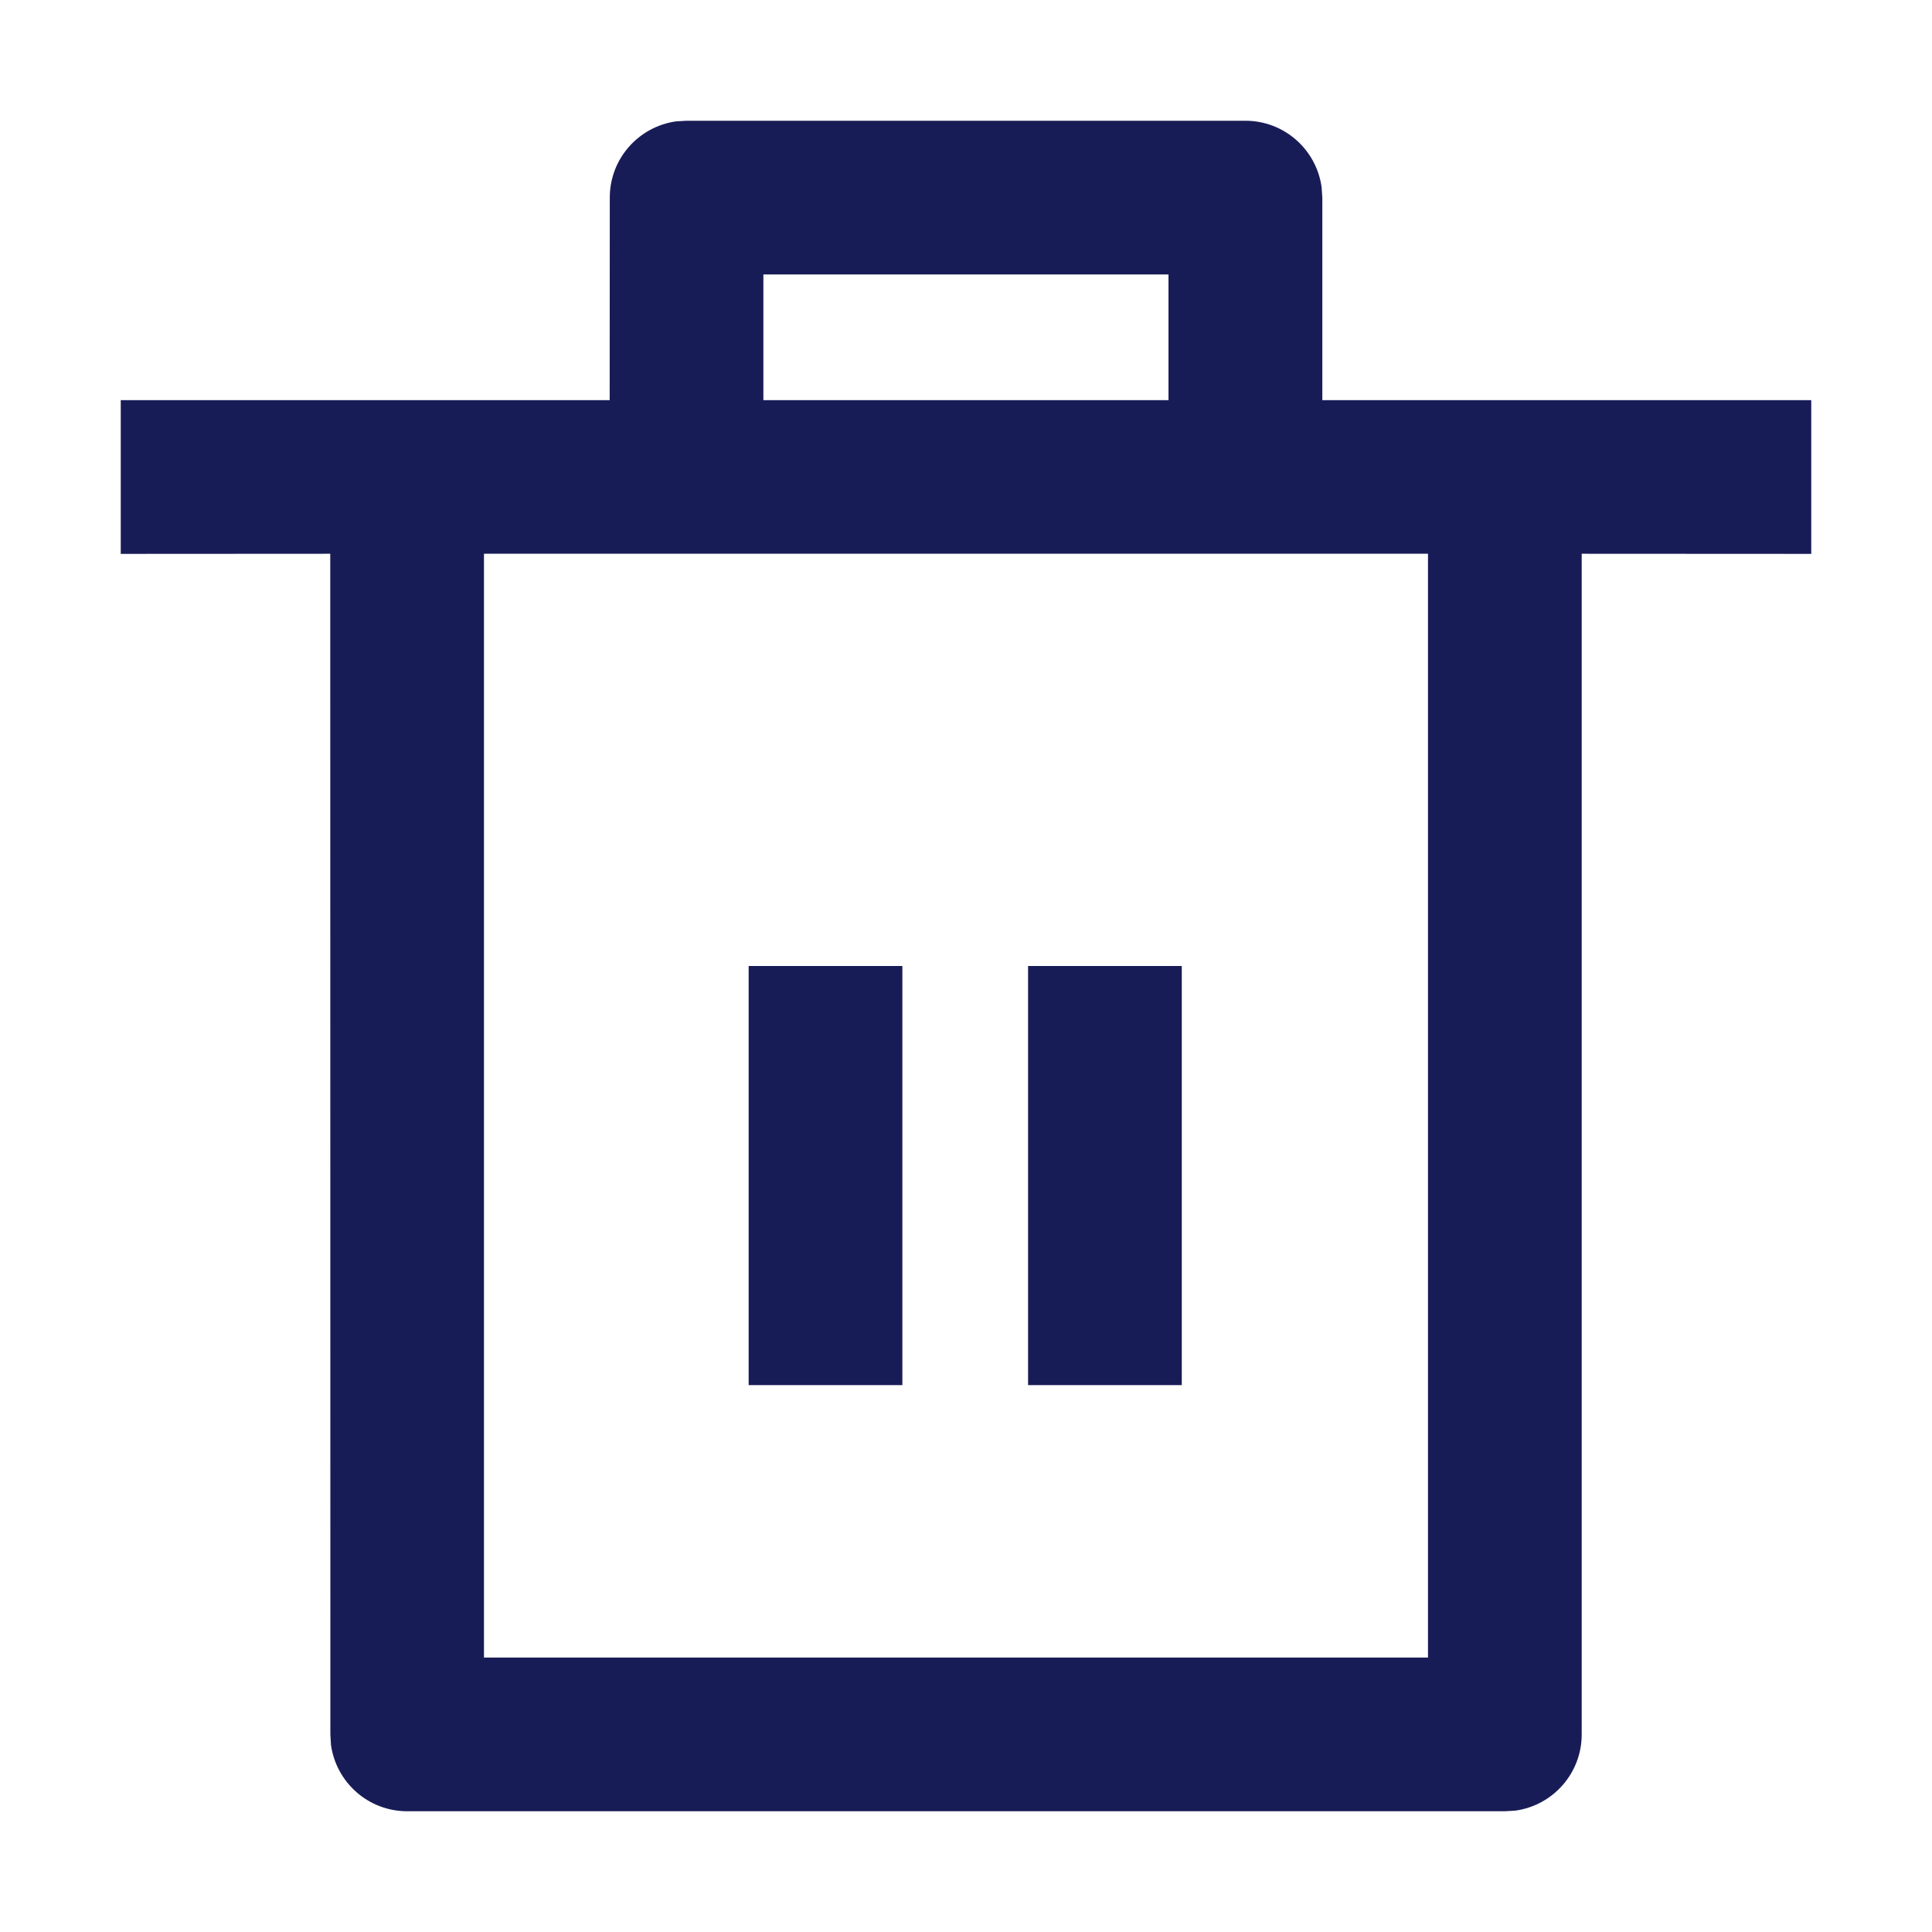
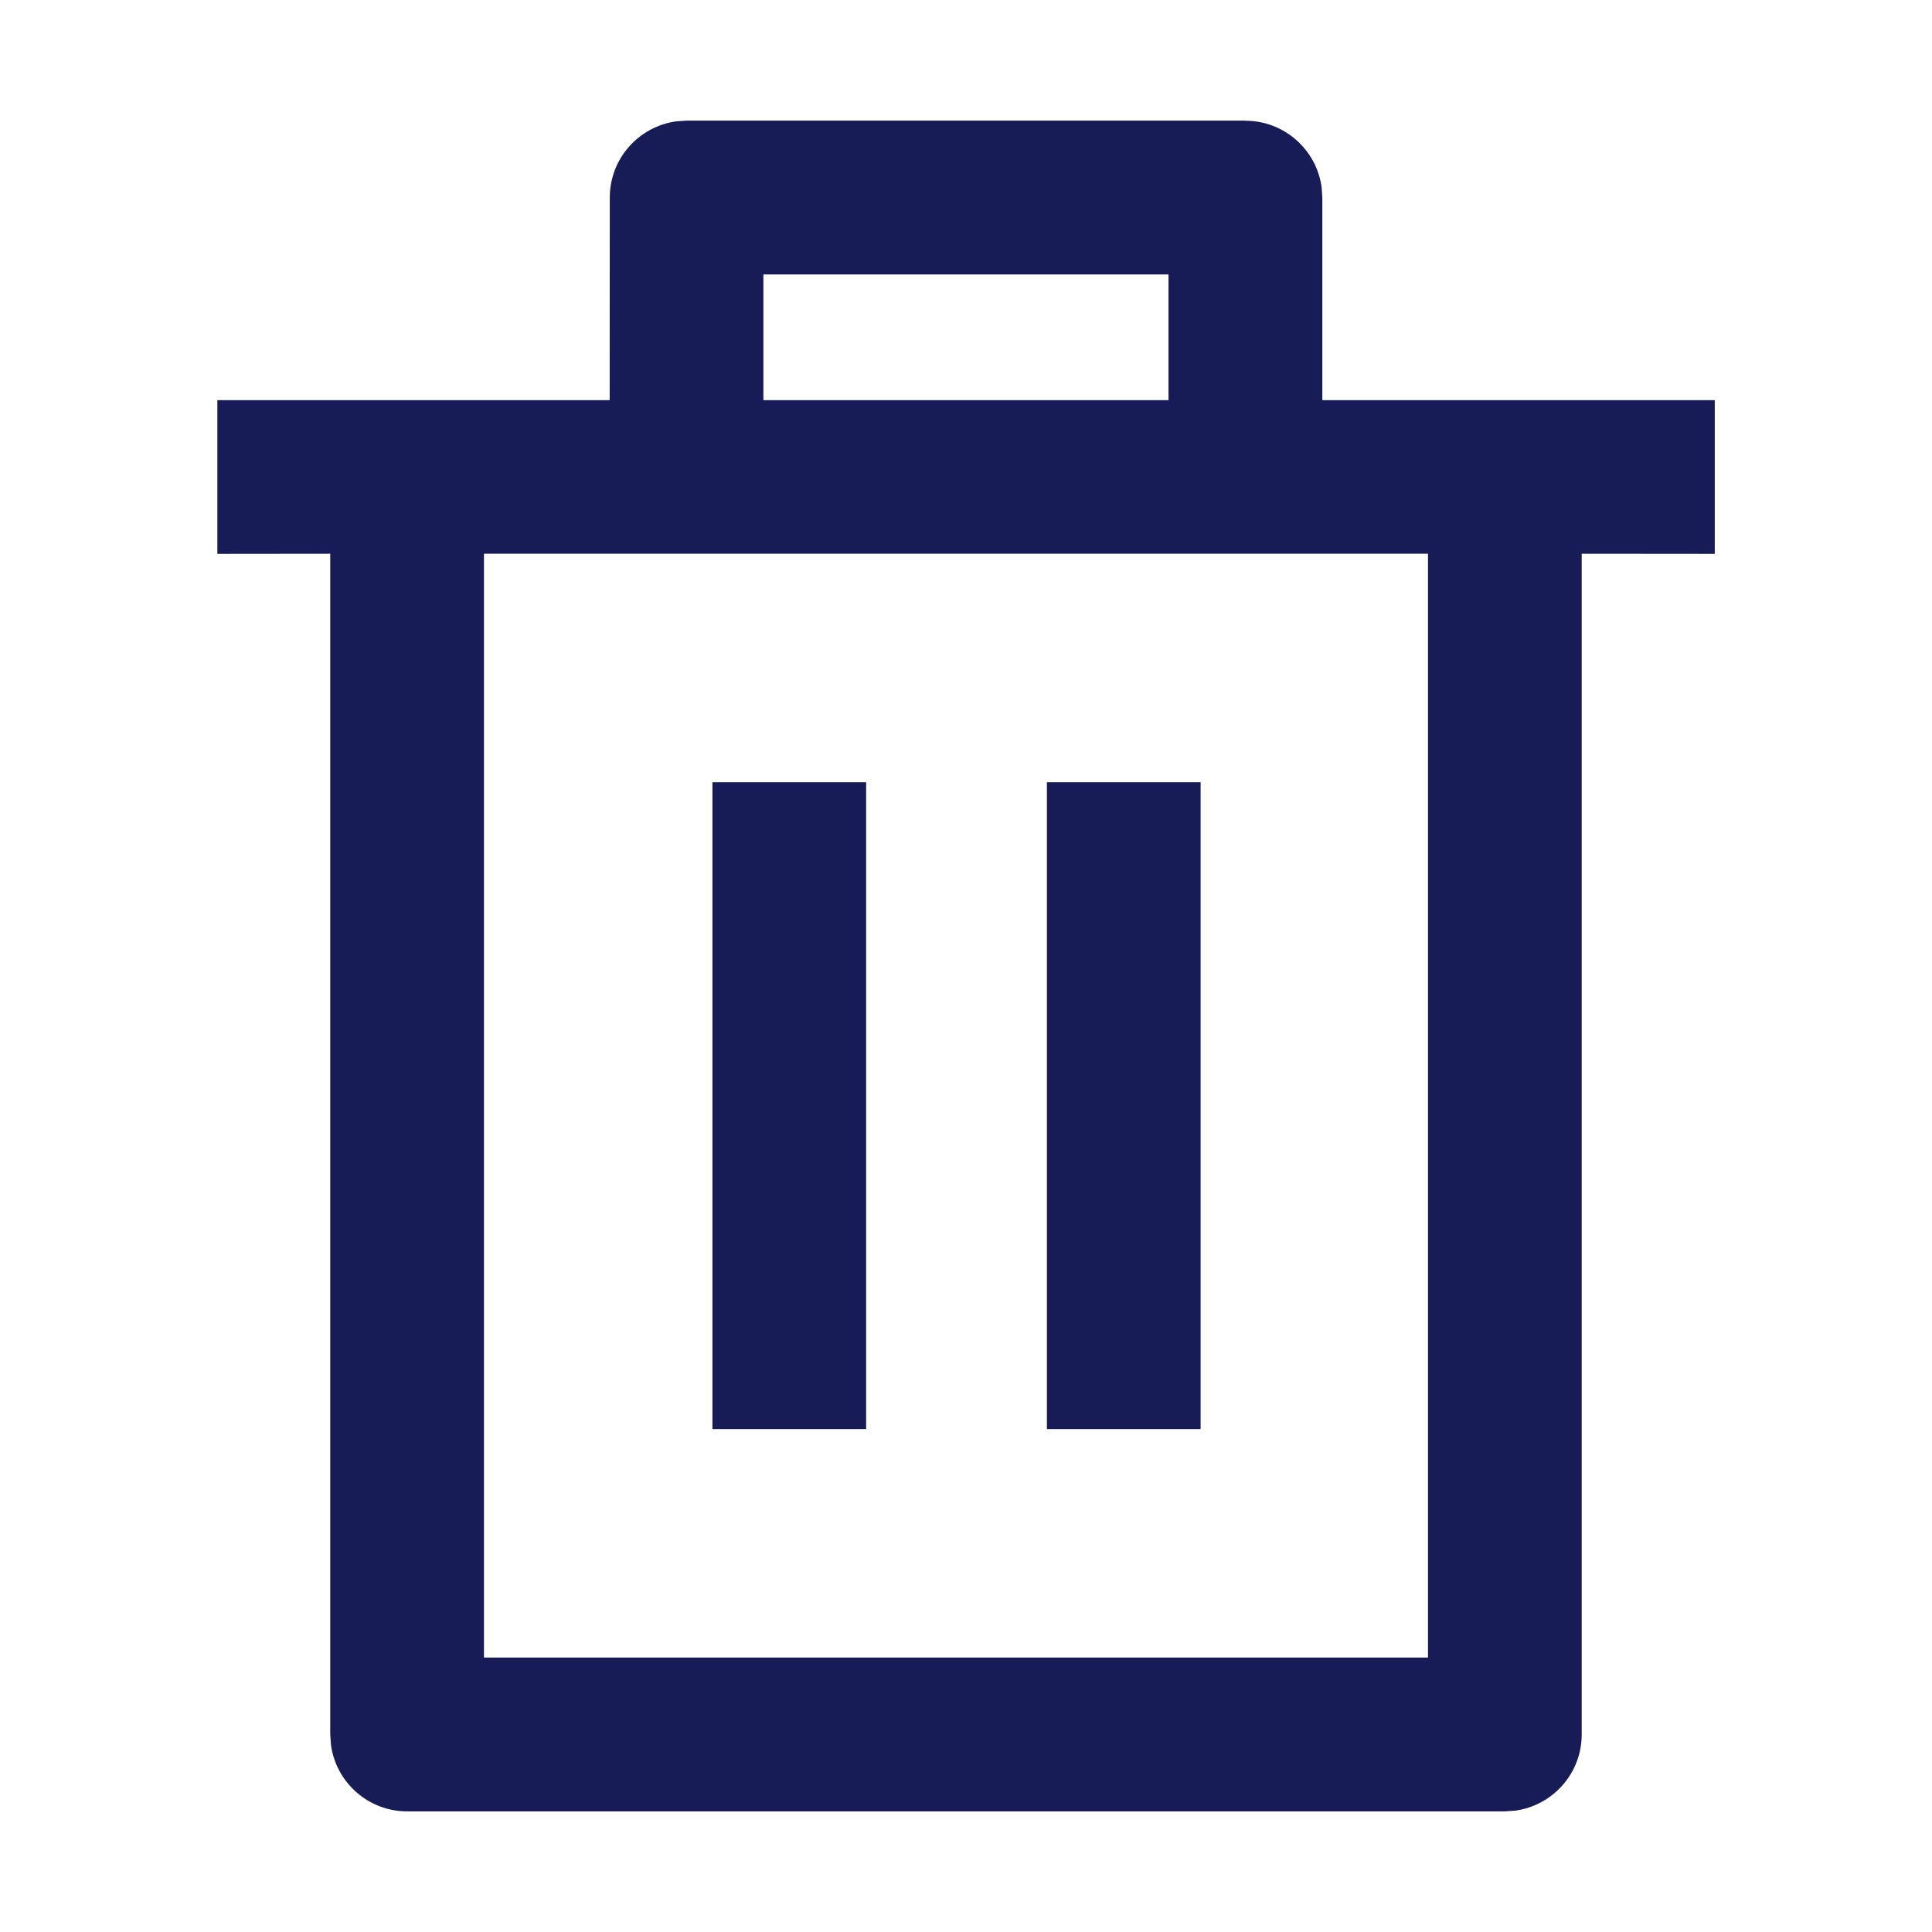
<svg xmlns="http://www.w3.org/2000/svg" version="1.1" id="Layer_1" x="0px" y="0px" width="16px" height="16px" viewBox="0 0 16 16" enable-background="new 0 0 16 16" xml:space="preserve">
-   <path id="delete-a" fill-rule="evenodd" clip-rule="evenodd" fill="#181C56" d="M10.314,1  c0.322,0,0.588,0.239,0.631,0.55l0.006,0.086l-0,1.678L15,3.314v1.273  L13.099,4.586l0,9.778c0,0.322-0.239,0.588-0.55,0.631L12.463,15h-9.091  c-0.322,0-0.588-0.239-0.631-0.55L2.736,14.364L2.735,4.586L1,4.587V3.314  l4.049-0l0.001-1.678c0-0.322,0.239-0.588,0.55-0.631L5.686,1H10.314z   M11.826,4.586H4.008L4.008,13.727h7.818L11.826,4.586z M9.787,8v3.471h-1.273V8H9.787z   M7.473,8v3.471H6.2V8H7.473z M9.677,2.273H6.322L6.322,3.314h3.355L9.677,2.273z" />
+   <g id="Icon_x2F_UI_x2F_Delete">
+     <g id="Icon-Fill">
+       <path id="path-1_1_" fill-rule="evenodd" clip-rule="evenodd" fill="#181C56" d="M10.314,1    c0.322,0,0.588,0.239,0.631,0.55l0.006,0.086l-0,1.678l3.25,0V4.587    L13.099,4.586l0,9.778c0,0.322-0.239,0.588-0.55,0.631l-0.086,0.006h-9.091    c-0.322,0-0.588-0.239-0.631-0.55l-0.006-0.086L2.735,4.586L1.8,4.587V3.314    l3.249-0l0.001-1.678c0-0.322,0.239-0.588,0.55-0.631l0.086-0.006H10.314z     M11.826,4.586H4.008l0,9.141h7.818L11.826,4.586z M9.943,6.478v5.357h-1.273    V6.478H9.943z M7.173,6.478v5.357h-1.273V6.478H7.173z M9.677,2.273H6.322    L6.322,3.314h3.355L9.677,2.273z" />
+     </g>
+   </g>
</svg>
